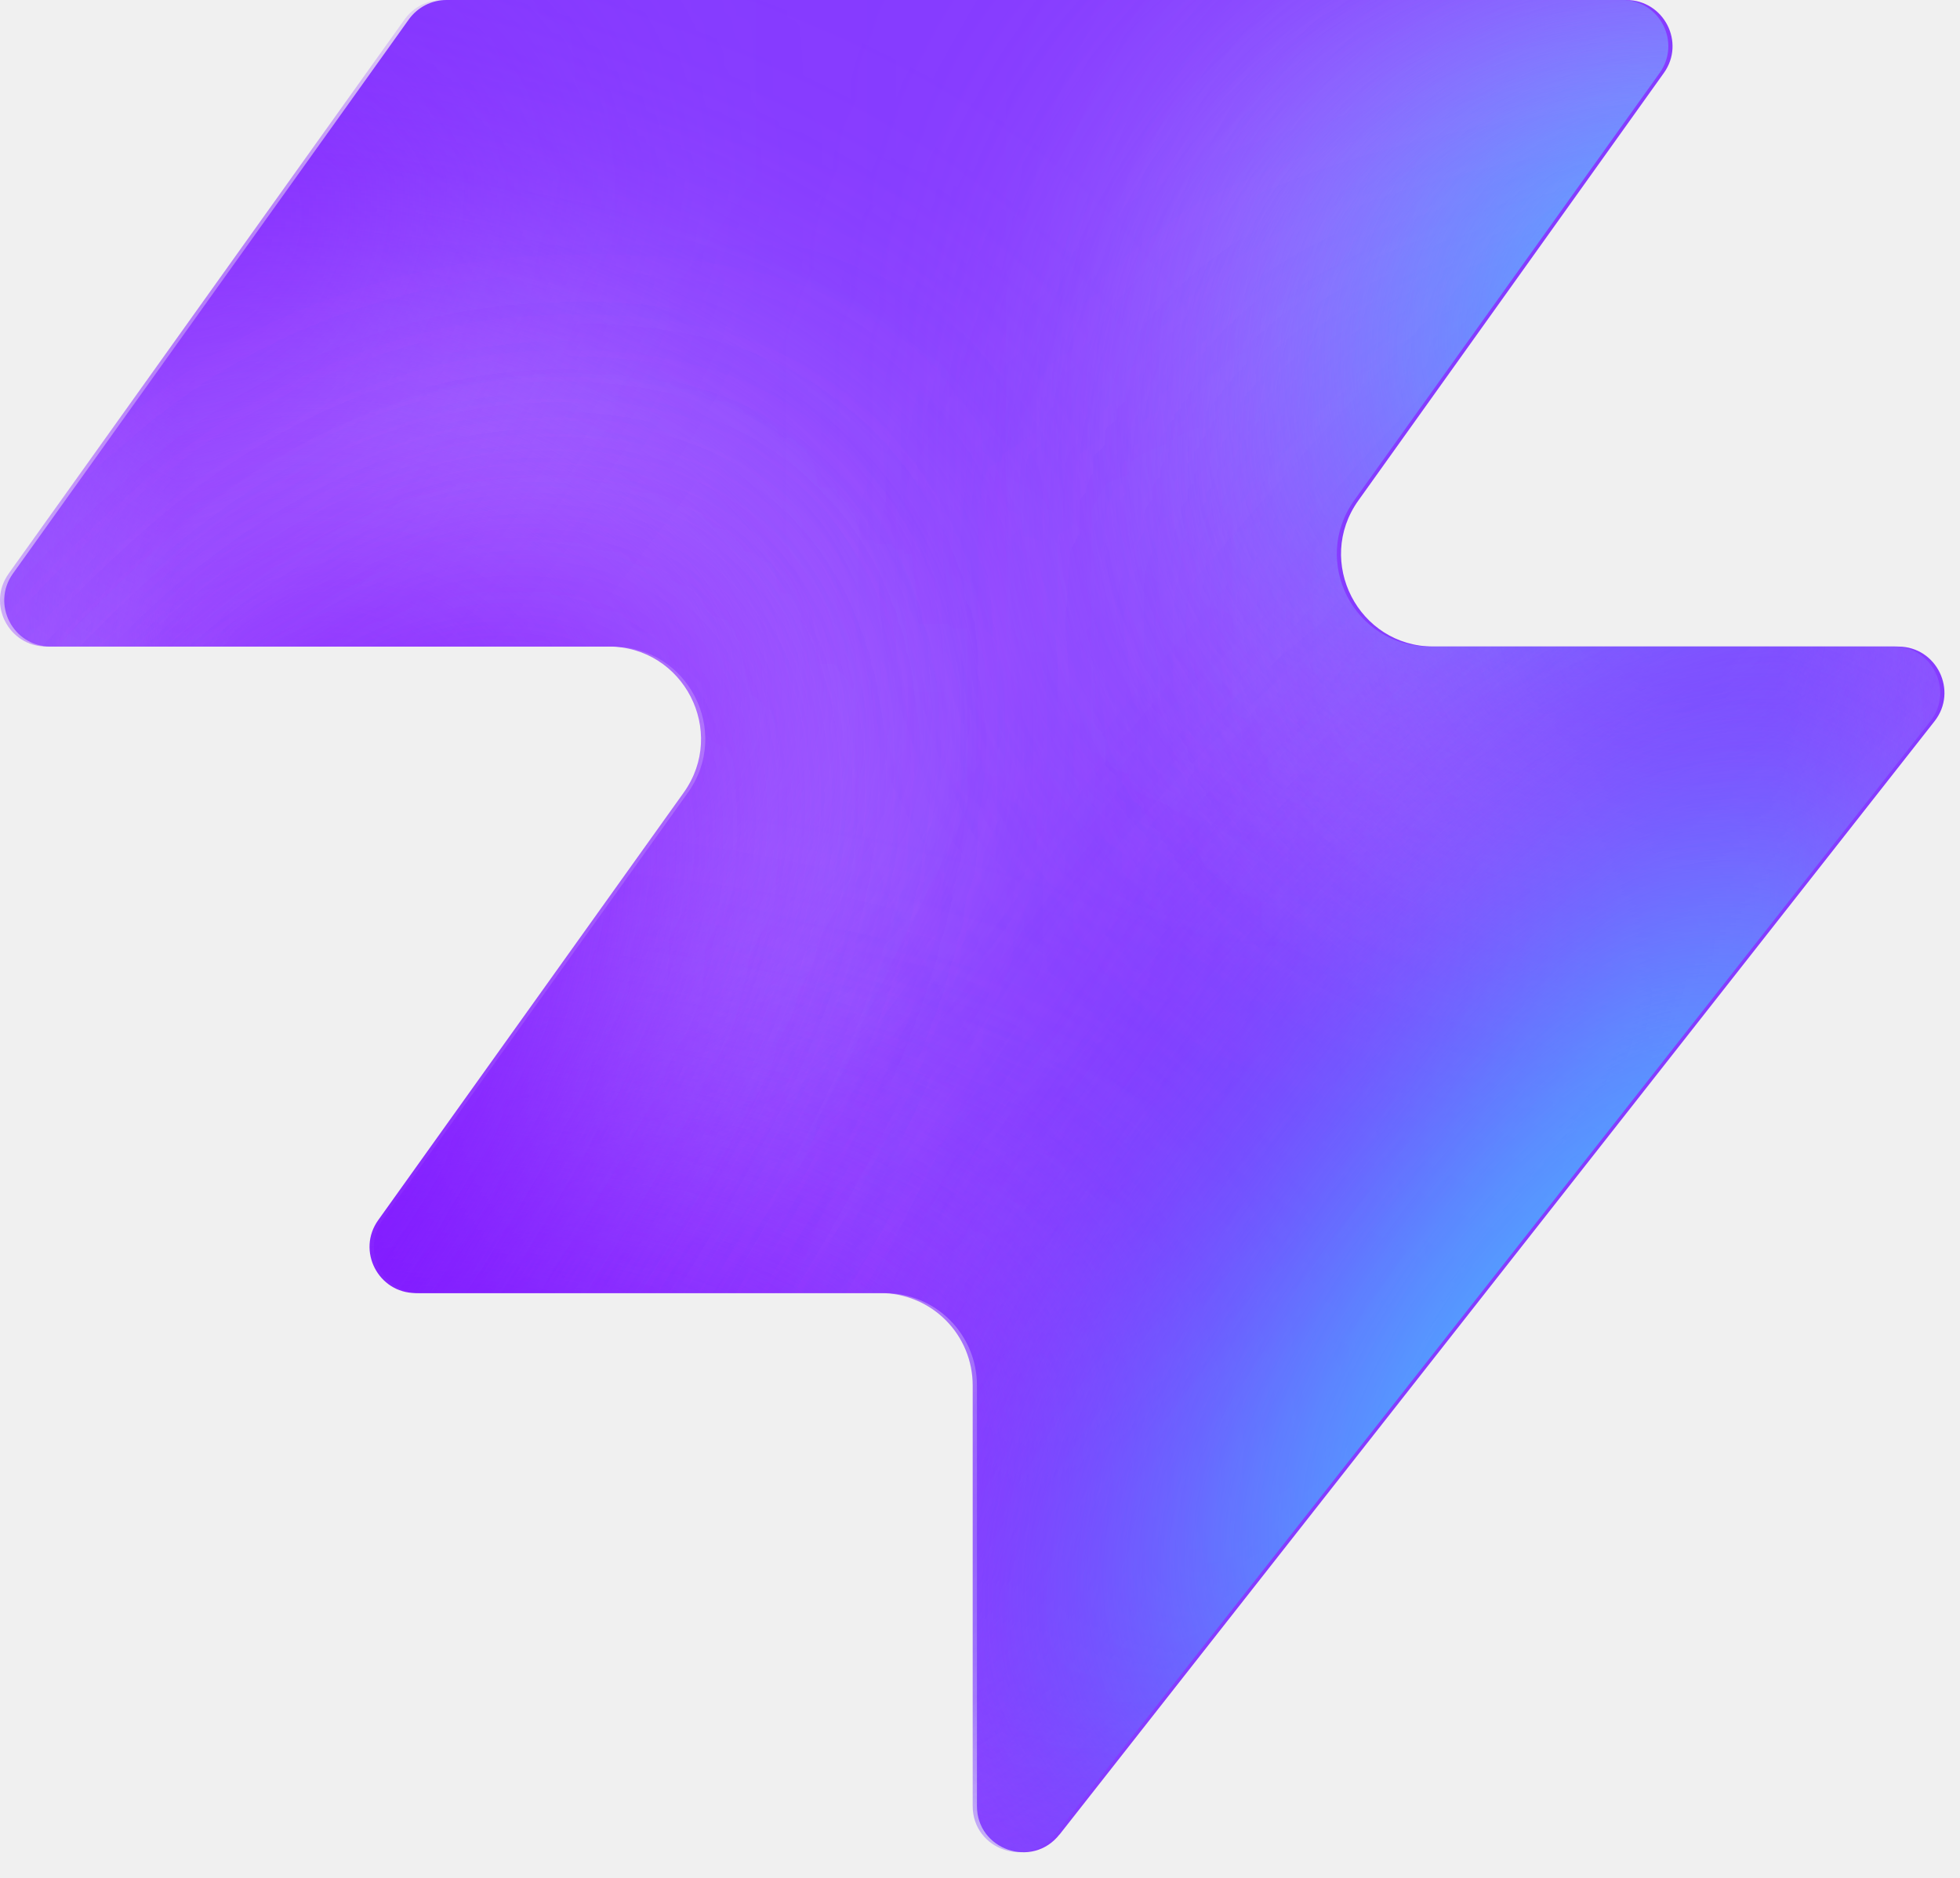
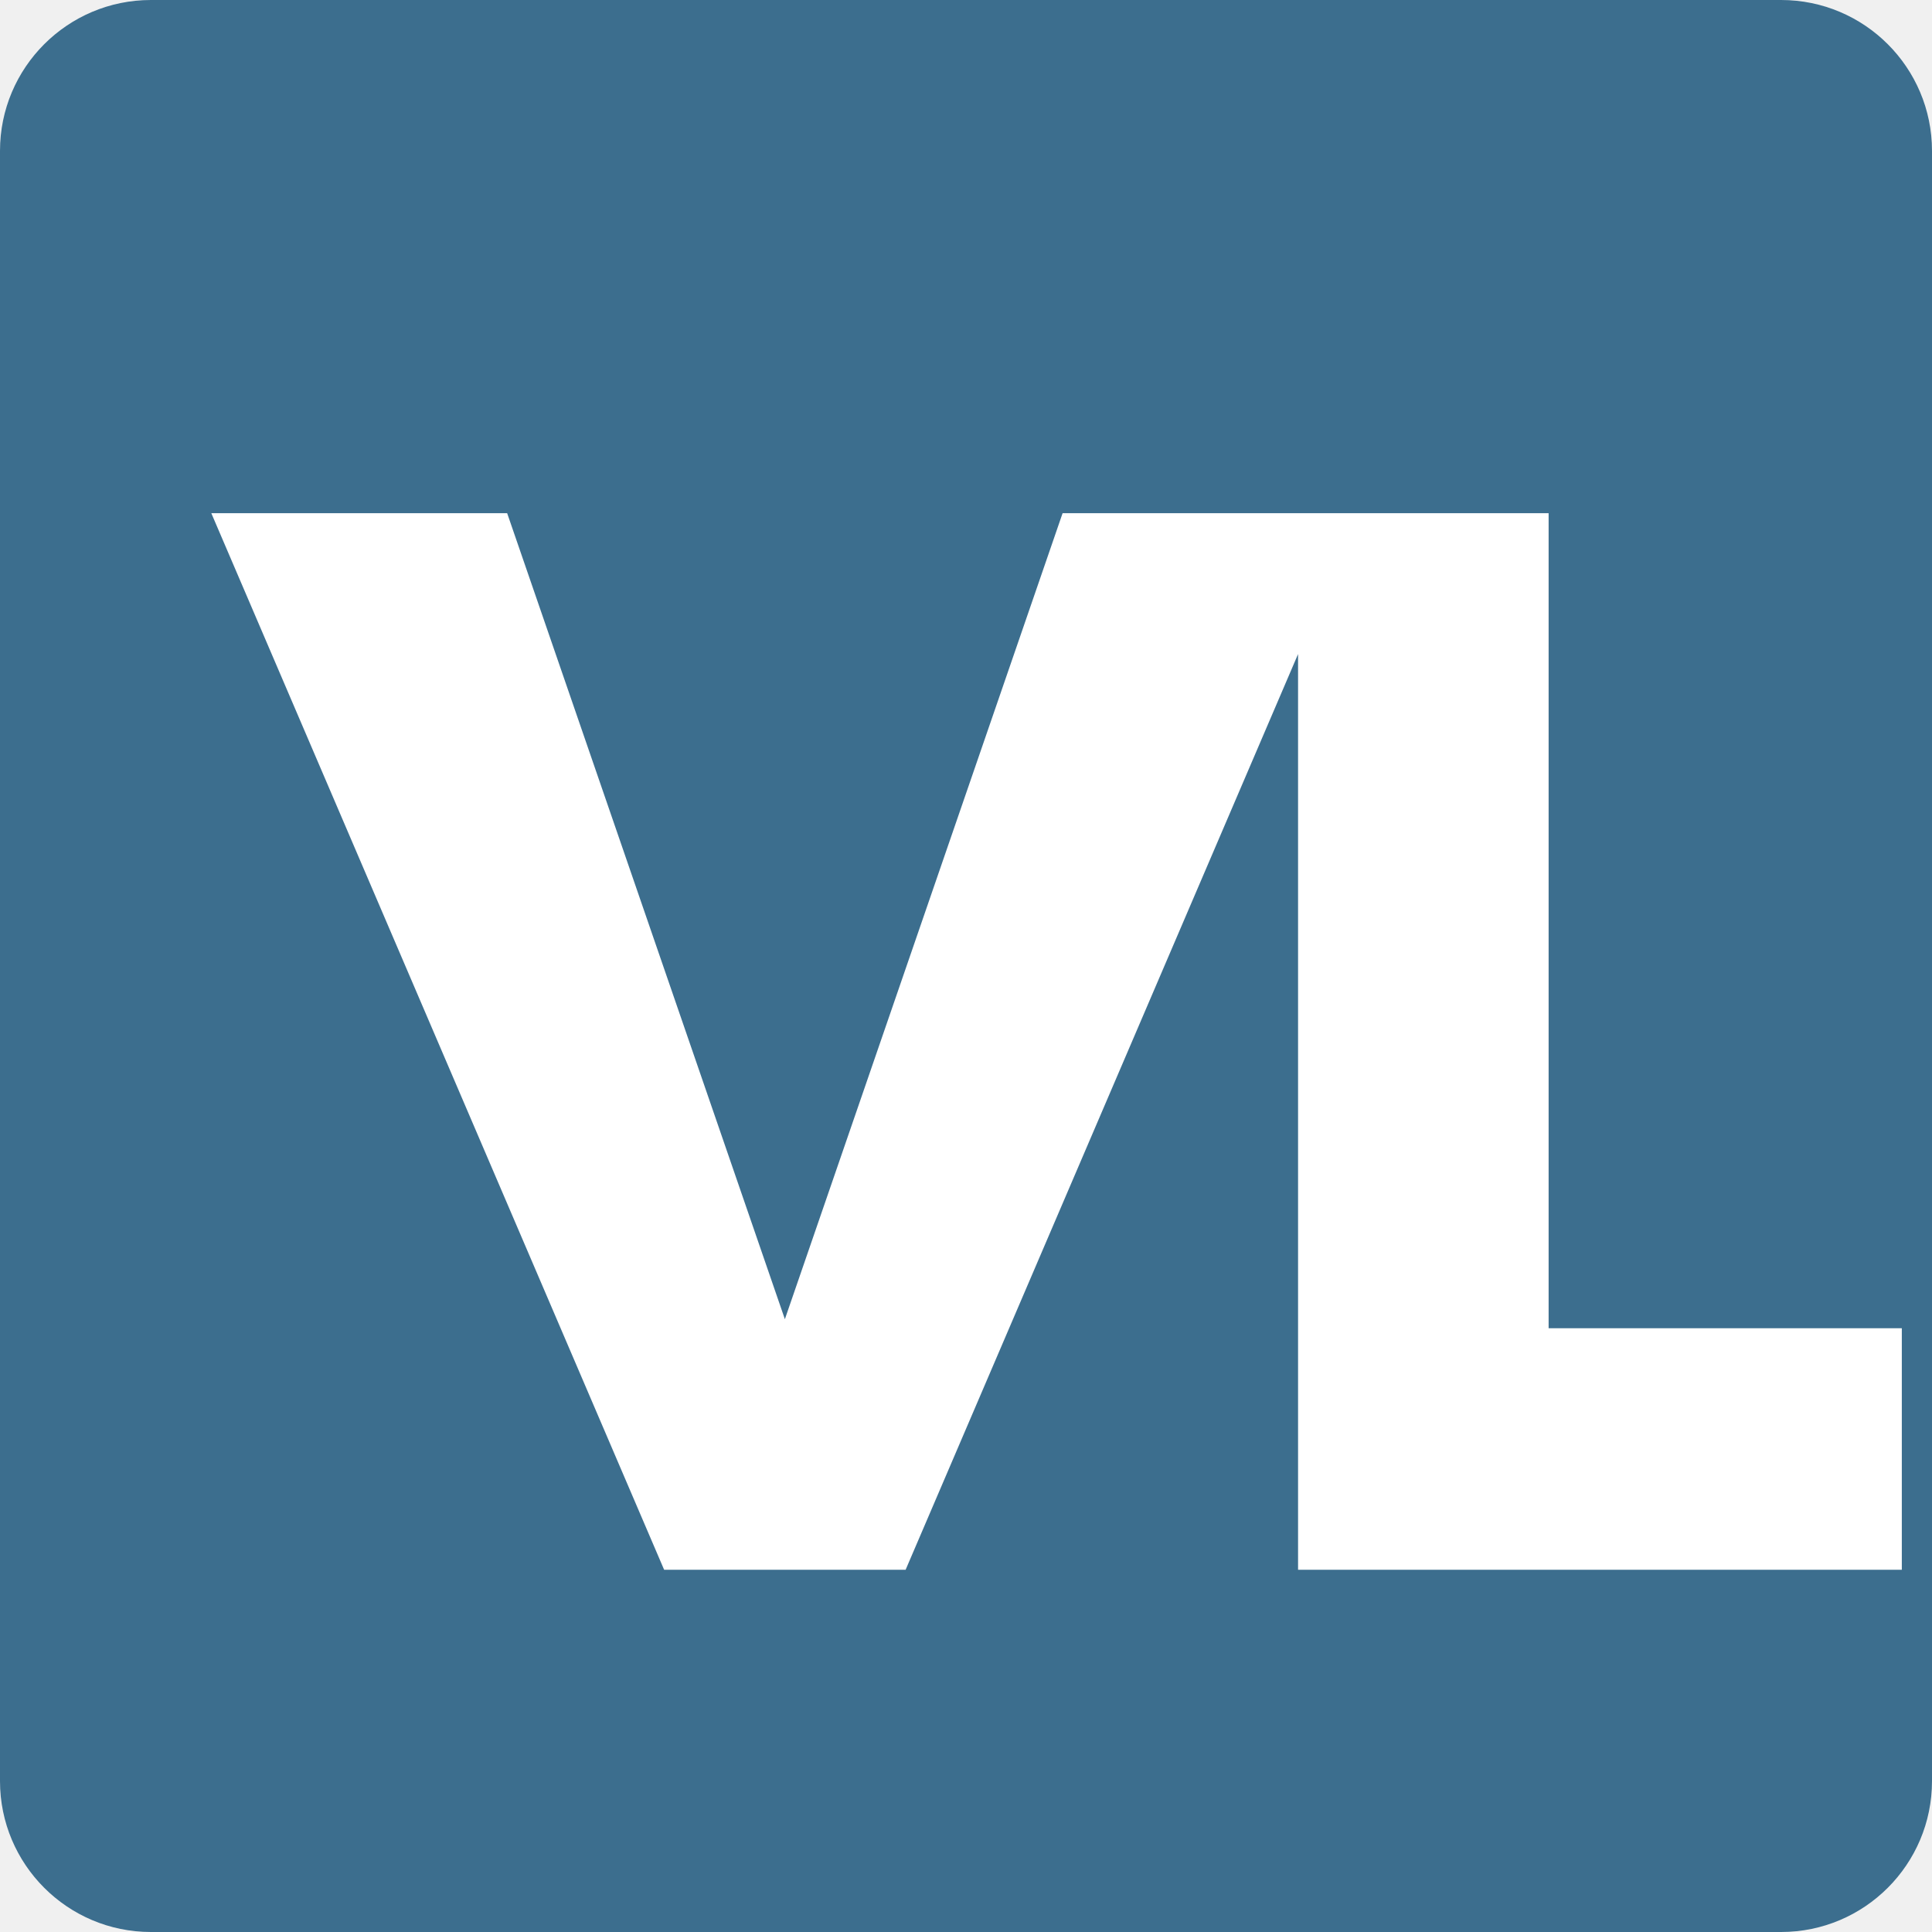
- <svg xmlns="http://www.w3.org/2000/svg" width="48" height="46" fill="none" viewBox="0 0 48 46">
-   <path fill="#863bff" d="M25.946 44.938c-.664.845-2.021.375-2.021-.698V33.937a2.26 2.26 0 0 0-2.262-2.262H10.287c-.92 0-1.456-1.04-.92-1.788l7.48-10.471c1.07-1.497 0-3.578-1.842-3.578H1.237c-.92 0-1.456-1.04-.92-1.788L10.013.474c.214-.297.556-.474.92-.474h28.894c.92 0 1.456 1.04.92 1.788l-7.48 10.471c-1.07 1.498 0 3.579 1.842 3.579h11.377c.943 0 1.473 1.088.89 1.83L25.947 44.94z" style="fill:#863bff;fill:color(display-p3 .525 .23 1);fill-opacity:1" />
-   <mask id="a" width="48" height="46" x="0" y="0" maskUnits="userSpaceOnUse" style="mask-type:alpha">
-     <path fill="#000" d="M25.842 44.938c-.664.844-2.021.375-2.021-.698V33.937a2.26 2.26 0 0 0-2.262-2.262H10.183c-.92 0-1.456-1.04-.92-1.788l7.48-10.471c1.07-1.498 0-3.579-1.842-3.579H1.133c-.92 0-1.456-1.04-.92-1.787L9.91.473c.214-.297.556-.474.92-.474h28.894c.92 0 1.456 1.04.92 1.788l-7.48 10.471c-1.07 1.498 0 3.578 1.842 3.578h11.377c.943 0 1.473 1.088.89 1.832L25.843 44.94z" style="fill:#000;fill-opacity:1" />
-   </mask>
-   <g mask="url(#a)">
-     <g filter="url(#b)">
-       <ellipse cx="5.508" cy="14.704" fill="#ede6ff" rx="5.508" ry="14.704" style="fill:#ede6ff;fill:color(display-p3 .927 .903 1);fill-opacity:1" transform="matrix(.00324 1 1 -.00324 -4.47 31.516)" />
-     </g>
-     <g filter="url(#c)">
-       <ellipse cx="10.399" cy="29.851" fill="#ede6ff" rx="10.399" ry="29.851" style="fill:#ede6ff;fill:color(display-p3 .927 .903 1);fill-opacity:1" transform="matrix(.00324 1 1 -.00324 -39.328 7.883)" />
-     </g>
-     <g filter="url(#d)">
-       <ellipse cx="5.508" cy="30.487" fill="#7e14ff" rx="5.508" ry="30.487" style="fill:#7e14ff;fill:color(display-p3 .492 .077 1);fill-opacity:1" transform="rotate(89.814 -25.913 -14.639)scale(1 -1)" />
-     </g>
-     <g filter="url(#e)">
-       <ellipse cx="5.508" cy="30.599" fill="#7e14ff" rx="5.508" ry="30.599" style="fill:#7e14ff;fill:color(display-p3 .492 .077 1);fill-opacity:1" transform="rotate(89.814 -32.644 -3.334)scale(1 -1)" />
-     </g>
-     <g filter="url(#f)">
-       <ellipse cx="5.508" cy="30.599" fill="#7e14ff" rx="5.508" ry="30.599" style="fill:#7e14ff;fill:color(display-p3 .492 .077 1);fill-opacity:1" transform="matrix(.00324 1 1 -.00324 -34.34 30.47)" />
-     </g>
-     <g filter="url(#g)">
-       <ellipse cx="14.072" cy="22.078" fill="#ede6ff" rx="14.072" ry="22.078" style="fill:#ede6ff;fill:color(display-p3 .927 .903 1);fill-opacity:1" transform="rotate(93.35 24.506 48.493)scale(-1 1)" />
-     </g>
-     <g filter="url(#h)">
-       <ellipse cx="3.47" cy="21.501" fill="#7e14ff" rx="3.47" ry="21.501" style="fill:#7e14ff;fill:color(display-p3 .492 .077 1);fill-opacity:1" transform="rotate(89.009 28.708 47.59)scale(-1 1)" />
-     </g>
-     <g filter="url(#i)">
-       <ellipse cx="3.47" cy="21.501" fill="#7e14ff" rx="3.47" ry="21.501" style="fill:#7e14ff;fill:color(display-p3 .492 .077 1);fill-opacity:1" transform="rotate(89.009 28.708 47.59)scale(-1 1)" />
-     </g>
-     <g filter="url(#j)">
-       <ellipse cx=".387" cy="8.972" fill="#7e14ff" rx="4.407" ry="29.108" style="fill:#7e14ff;fill:color(display-p3 .492 .077 1);fill-opacity:1" transform="rotate(39.51 .387 8.972)" />
-     </g>
-     <g filter="url(#k)">
-       <ellipse cx="47.523" cy="-6.092" fill="#7e14ff" rx="4.407" ry="29.108" style="fill:#7e14ff;fill:color(display-p3 .492 .077 1);fill-opacity:1" transform="rotate(37.892 47.523 -6.092)" />
-     </g>
-     <g filter="url(#l)">
-       <ellipse cx="41.412" cy="6.333" fill="#47bfff" rx="5.971" ry="9.665" style="fill:#47bfff;fill:color(display-p3 .28 .748 1);fill-opacity:1" transform="rotate(37.892 41.412 6.333)" />
-     </g>
-     <g filter="url(#m)">
-       <ellipse cx="-1.879" cy="38.332" fill="#7e14ff" rx="4.407" ry="29.108" style="fill:#7e14ff;fill:color(display-p3 .492 .077 1);fill-opacity:1" transform="rotate(37.892 -1.88 38.332)" />
-     </g>
-     <g filter="url(#n)">
-       <ellipse cx="-1.879" cy="38.332" fill="#7e14ff" rx="4.407" ry="29.108" style="fill:#7e14ff;fill:color(display-p3 .492 .077 1);fill-opacity:1" transform="rotate(37.892 -1.88 38.332)" />
-     </g>
-     <g filter="url(#o)">
-       <ellipse cx="35.651" cy="29.907" fill="#7e14ff" rx="4.407" ry="29.108" style="fill:#7e14ff;fill:color(display-p3 .492 .077 1);fill-opacity:1" transform="rotate(37.892 35.651 29.907)" />
-     </g>
-     <g filter="url(#p)">
-       <ellipse cx="38.418" cy="32.4" fill="#47bfff" rx="5.971" ry="15.297" style="fill:#47bfff;fill:color(display-p3 .28 .748 1);fill-opacity:1" transform="rotate(37.892 38.418 32.4)" />
-     </g>
-   </g>
-   <defs>
-     <filter id="b" width="60.045" height="41.654" x="-19.77" y="16.149" color-interpolation-filters="sRGB" filterUnits="userSpaceOnUse">
-       <feFlood flood-opacity="0" result="BackgroundImageFix" />
-       <feBlend in="SourceGraphic" in2="BackgroundImageFix" result="shape" />
-       <feGaussianBlur result="effect1_foregroundBlur_2002_17158" stdDeviation="7.659" />
-     </filter>
-     <filter id="c" width="90.34" height="51.437" x="-54.613" y="-7.533" color-interpolation-filters="sRGB" filterUnits="userSpaceOnUse">
-       <feFlood flood-opacity="0" result="BackgroundImageFix" />
-       <feBlend in="SourceGraphic" in2="BackgroundImageFix" result="shape" />
-       <feGaussianBlur result="effect1_foregroundBlur_2002_17158" stdDeviation="7.659" />
-     </filter>
-     <filter id="d" width="79.355" height="29.4" x="-49.64" y="2.03" color-interpolation-filters="sRGB" filterUnits="userSpaceOnUse">
-       <feFlood flood-opacity="0" result="BackgroundImageFix" />
-       <feBlend in="SourceGraphic" in2="BackgroundImageFix" result="shape" />
-       <feGaussianBlur result="effect1_foregroundBlur_2002_17158" stdDeviation="4.596" />
-     </filter>
-     <filter id="e" width="79.579" height="29.4" x="-45.045" y="20.029" color-interpolation-filters="sRGB" filterUnits="userSpaceOnUse">
-       <feFlood flood-opacity="0" result="BackgroundImageFix" />
-       <feBlend in="SourceGraphic" in2="BackgroundImageFix" result="shape" />
-       <feGaussianBlur result="effect1_foregroundBlur_2002_17158" stdDeviation="4.596" />
-     </filter>
-     <filter id="f" width="79.579" height="29.4" x="-43.513" y="21.178" color-interpolation-filters="sRGB" filterUnits="userSpaceOnUse">
-       <feFlood flood-opacity="0" result="BackgroundImageFix" />
-       <feBlend in="SourceGraphic" in2="BackgroundImageFix" result="shape" />
-       <feGaussianBlur result="effect1_foregroundBlur_2002_17158" stdDeviation="4.596" />
-     </filter>
-     <filter id="g" width="74.749" height="58.852" x="15.756" y="-17.901" color-interpolation-filters="sRGB" filterUnits="userSpaceOnUse">
-       <feFlood flood-opacity="0" result="BackgroundImageFix" />
-       <feBlend in="SourceGraphic" in2="BackgroundImageFix" result="shape" />
-       <feGaussianBlur result="effect1_foregroundBlur_2002_17158" stdDeviation="7.659" />
-     </filter>
-     <filter id="h" width="61.377" height="25.362" x="23.548" y="2.284" color-interpolation-filters="sRGB" filterUnits="userSpaceOnUse">
-       <feFlood flood-opacity="0" result="BackgroundImageFix" />
-       <feBlend in="SourceGraphic" in2="BackgroundImageFix" result="shape" />
-       <feGaussianBlur result="effect1_foregroundBlur_2002_17158" stdDeviation="4.596" />
-     </filter>
-     <filter id="i" width="61.377" height="25.362" x="23.548" y="2.284" color-interpolation-filters="sRGB" filterUnits="userSpaceOnUse">
-       <feFlood flood-opacity="0" result="BackgroundImageFix" />
-       <feBlend in="SourceGraphic" in2="BackgroundImageFix" result="shape" />
-       <feGaussianBlur result="effect1_foregroundBlur_2002_17158" stdDeviation="4.596" />
-     </filter>
-     <filter id="j" width="56.045" height="63.649" x="-27.636" y="-22.853" color-interpolation-filters="sRGB" filterUnits="userSpaceOnUse">
-       <feFlood flood-opacity="0" result="BackgroundImageFix" />
-       <feBlend in="SourceGraphic" in2="BackgroundImageFix" result="shape" />
-       <feGaussianBlur result="effect1_foregroundBlur_2002_17158" stdDeviation="4.596" />
-     </filter>
-     <filter id="k" width="54.814" height="64.646" x="20.116" y="-38.415" color-interpolation-filters="sRGB" filterUnits="userSpaceOnUse">
-       <feFlood flood-opacity="0" result="BackgroundImageFix" />
-       <feBlend in="SourceGraphic" in2="BackgroundImageFix" result="shape" />
-       <feGaussianBlur result="effect1_foregroundBlur_2002_17158" stdDeviation="4.596" />
-     </filter>
-     <filter id="l" width="33.541" height="35.313" x="24.641" y="-11.323" color-interpolation-filters="sRGB" filterUnits="userSpaceOnUse">
-       <feFlood flood-opacity="0" result="BackgroundImageFix" />
-       <feBlend in="SourceGraphic" in2="BackgroundImageFix" result="shape" />
-       <feGaussianBlur result="effect1_foregroundBlur_2002_17158" stdDeviation="4.596" />
-     </filter>
-     <filter id="m" width="54.814" height="64.646" x="-29.286" y="6.009" color-interpolation-filters="sRGB" filterUnits="userSpaceOnUse">
-       <feFlood flood-opacity="0" result="BackgroundImageFix" />
-       <feBlend in="SourceGraphic" in2="BackgroundImageFix" result="shape" />
-       <feGaussianBlur result="effect1_foregroundBlur_2002_17158" stdDeviation="4.596" />
-     </filter>
-     <filter id="n" width="54.814" height="64.646" x="-29.286" y="6.009" color-interpolation-filters="sRGB" filterUnits="userSpaceOnUse">
-       <feFlood flood-opacity="0" result="BackgroundImageFix" />
-       <feBlend in="SourceGraphic" in2="BackgroundImageFix" result="shape" />
-       <feGaussianBlur result="effect1_foregroundBlur_2002_17158" stdDeviation="4.596" />
-     </filter>
-     <filter id="o" width="54.814" height="64.646" x="8.244" y="-2.416" color-interpolation-filters="sRGB" filterUnits="userSpaceOnUse">
-       <feFlood flood-opacity="0" result="BackgroundImageFix" />
-       <feBlend in="SourceGraphic" in2="BackgroundImageFix" result="shape" />
-       <feGaussianBlur result="effect1_foregroundBlur_2002_17158" stdDeviation="4.596" />
-     </filter>
-     <filter id="p" width="39.409" height="43.623" x="18.713" y="10.588" color-interpolation-filters="sRGB" filterUnits="userSpaceOnUse">
-       <feFlood flood-opacity="0" result="BackgroundImageFix" />
-       <feBlend in="SourceGraphic" in2="BackgroundImageFix" result="shape" />
-       <feGaussianBlur result="effect1_foregroundBlur_2002_17158" stdDeviation="4.596" />
-     </filter>
-   </defs>
+ <svg xmlns="http://www.w3.org/2000/svg" viewBox="0 0 64 64" role="img" aria-label="Viviendas León">
+   <rect width="64" height="64" rx="5" fill="#3C6E8E" />
+   <path fill="#fff" d="M7 17h9.8L26 43.7 35.2 17H45L30 52h-8zM43 17h8.3v27H63v8H43z" />
</svg>
